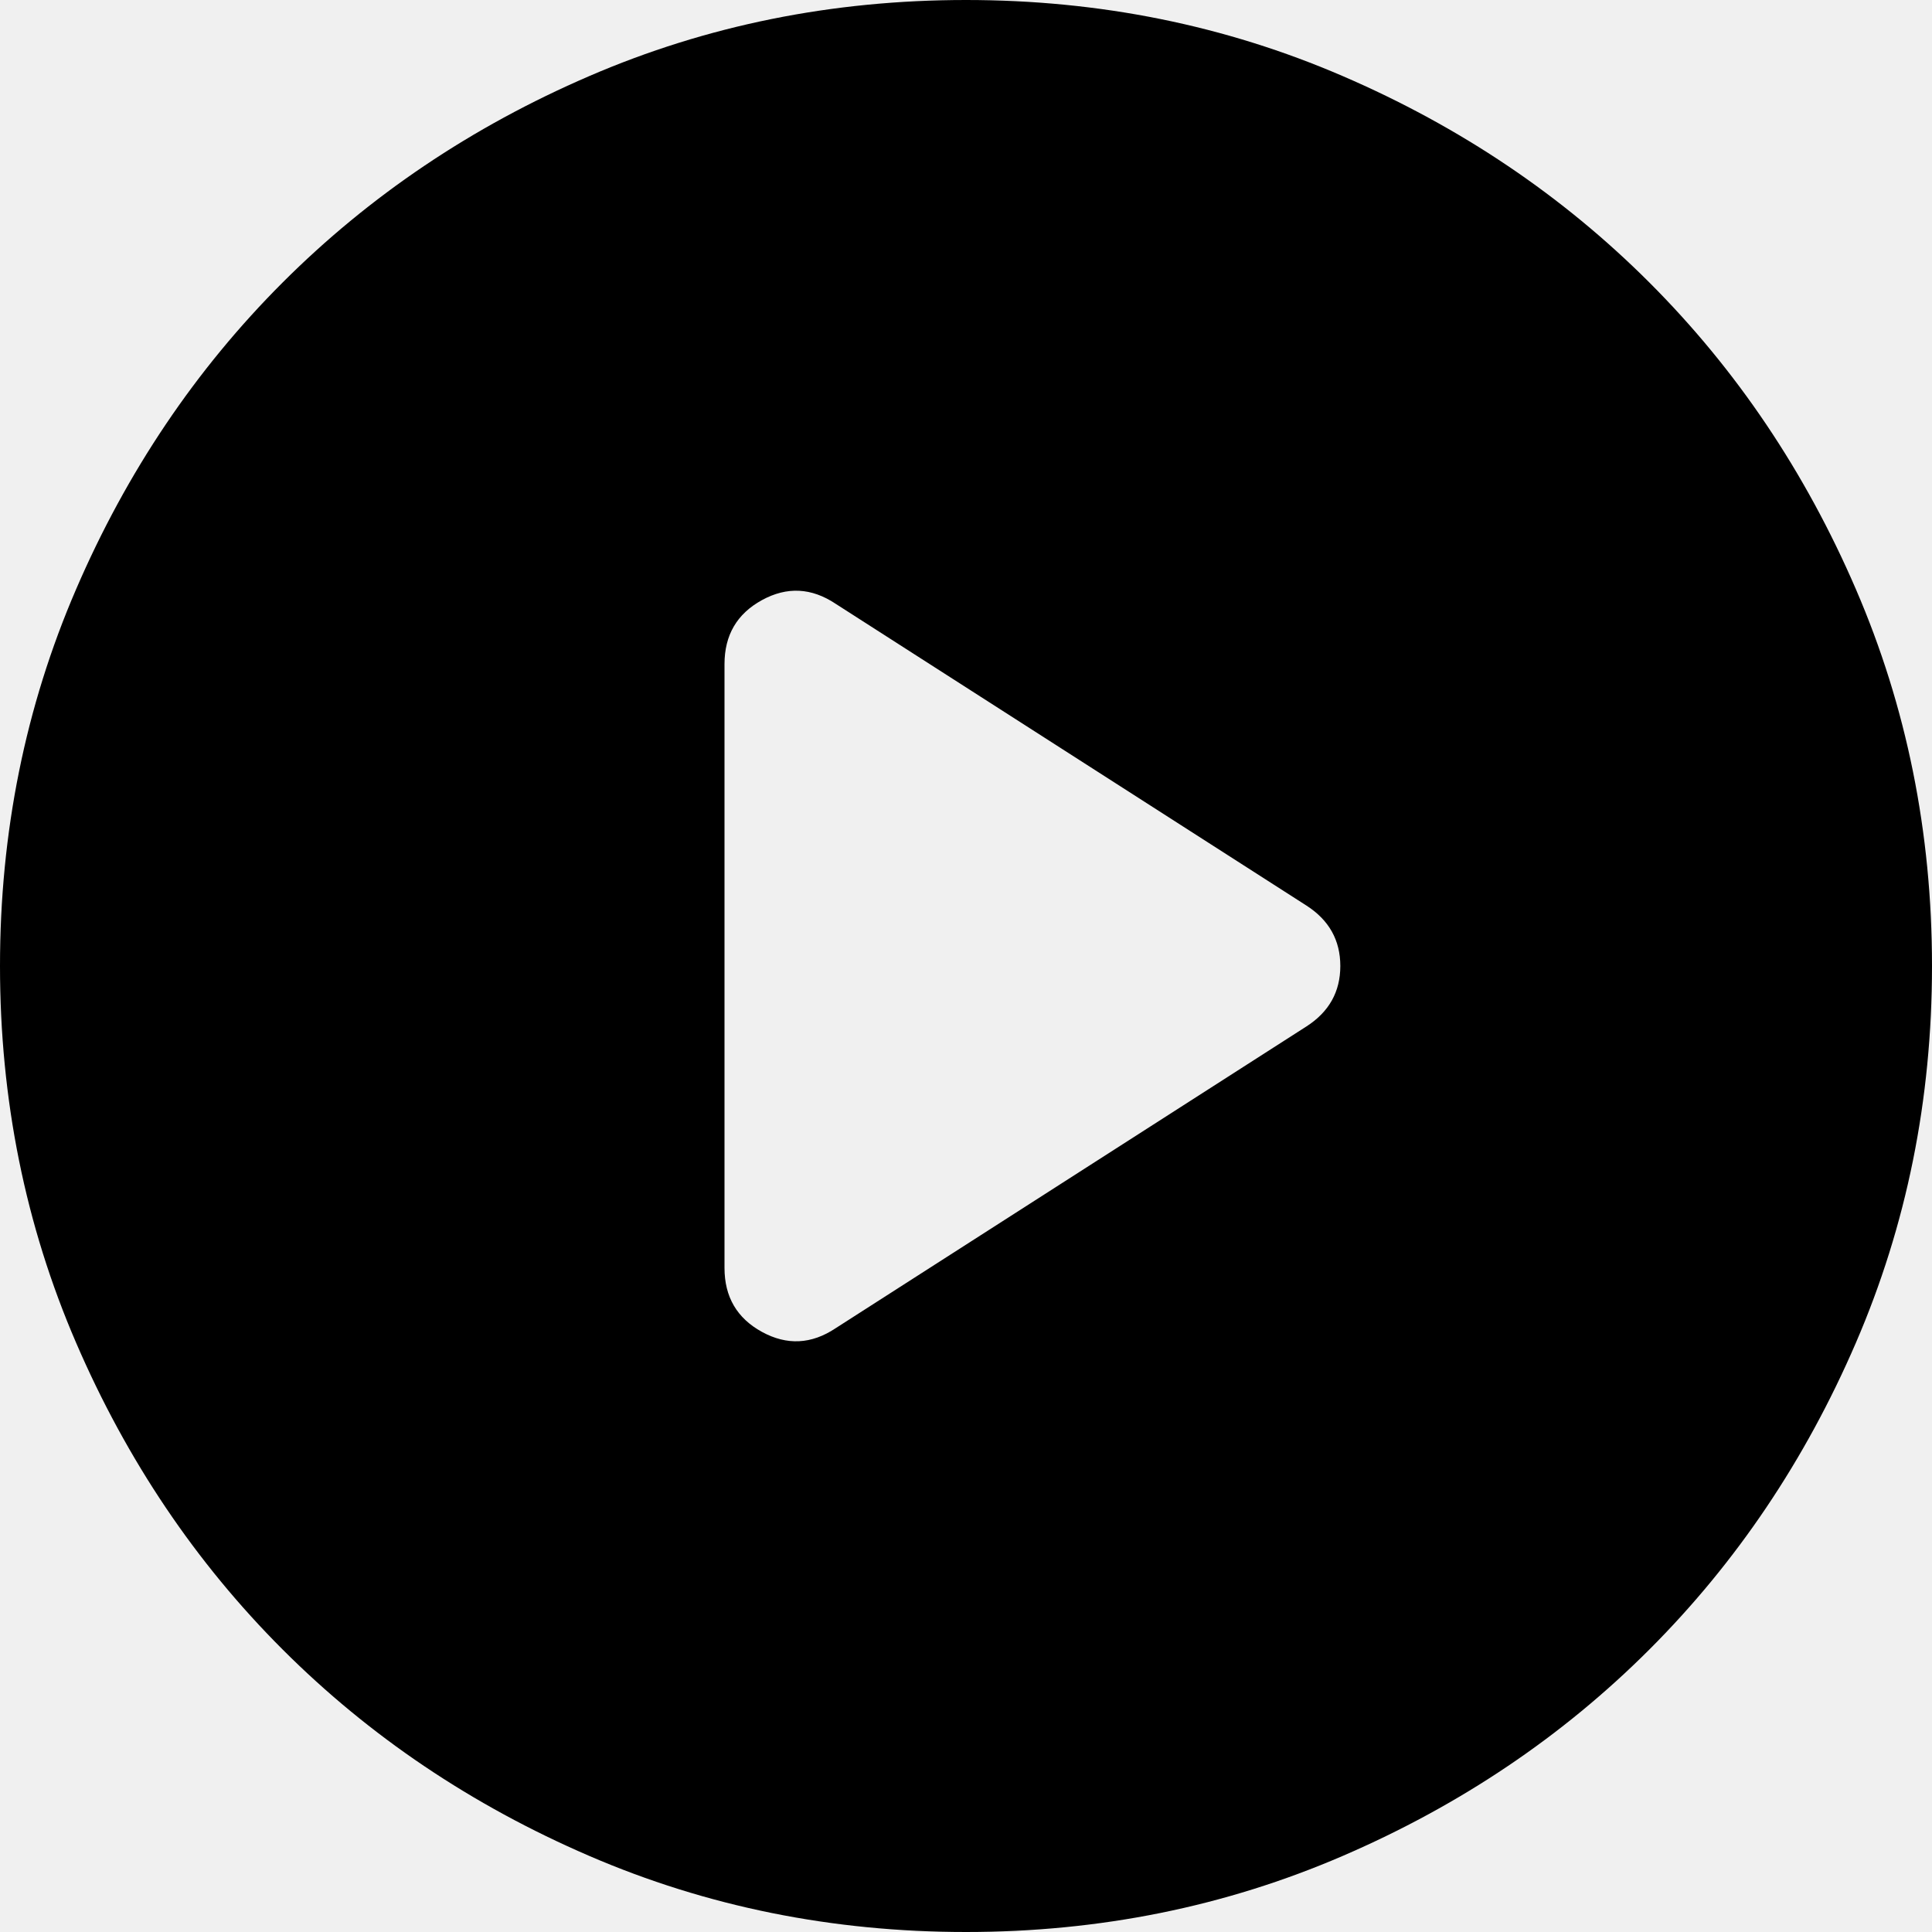
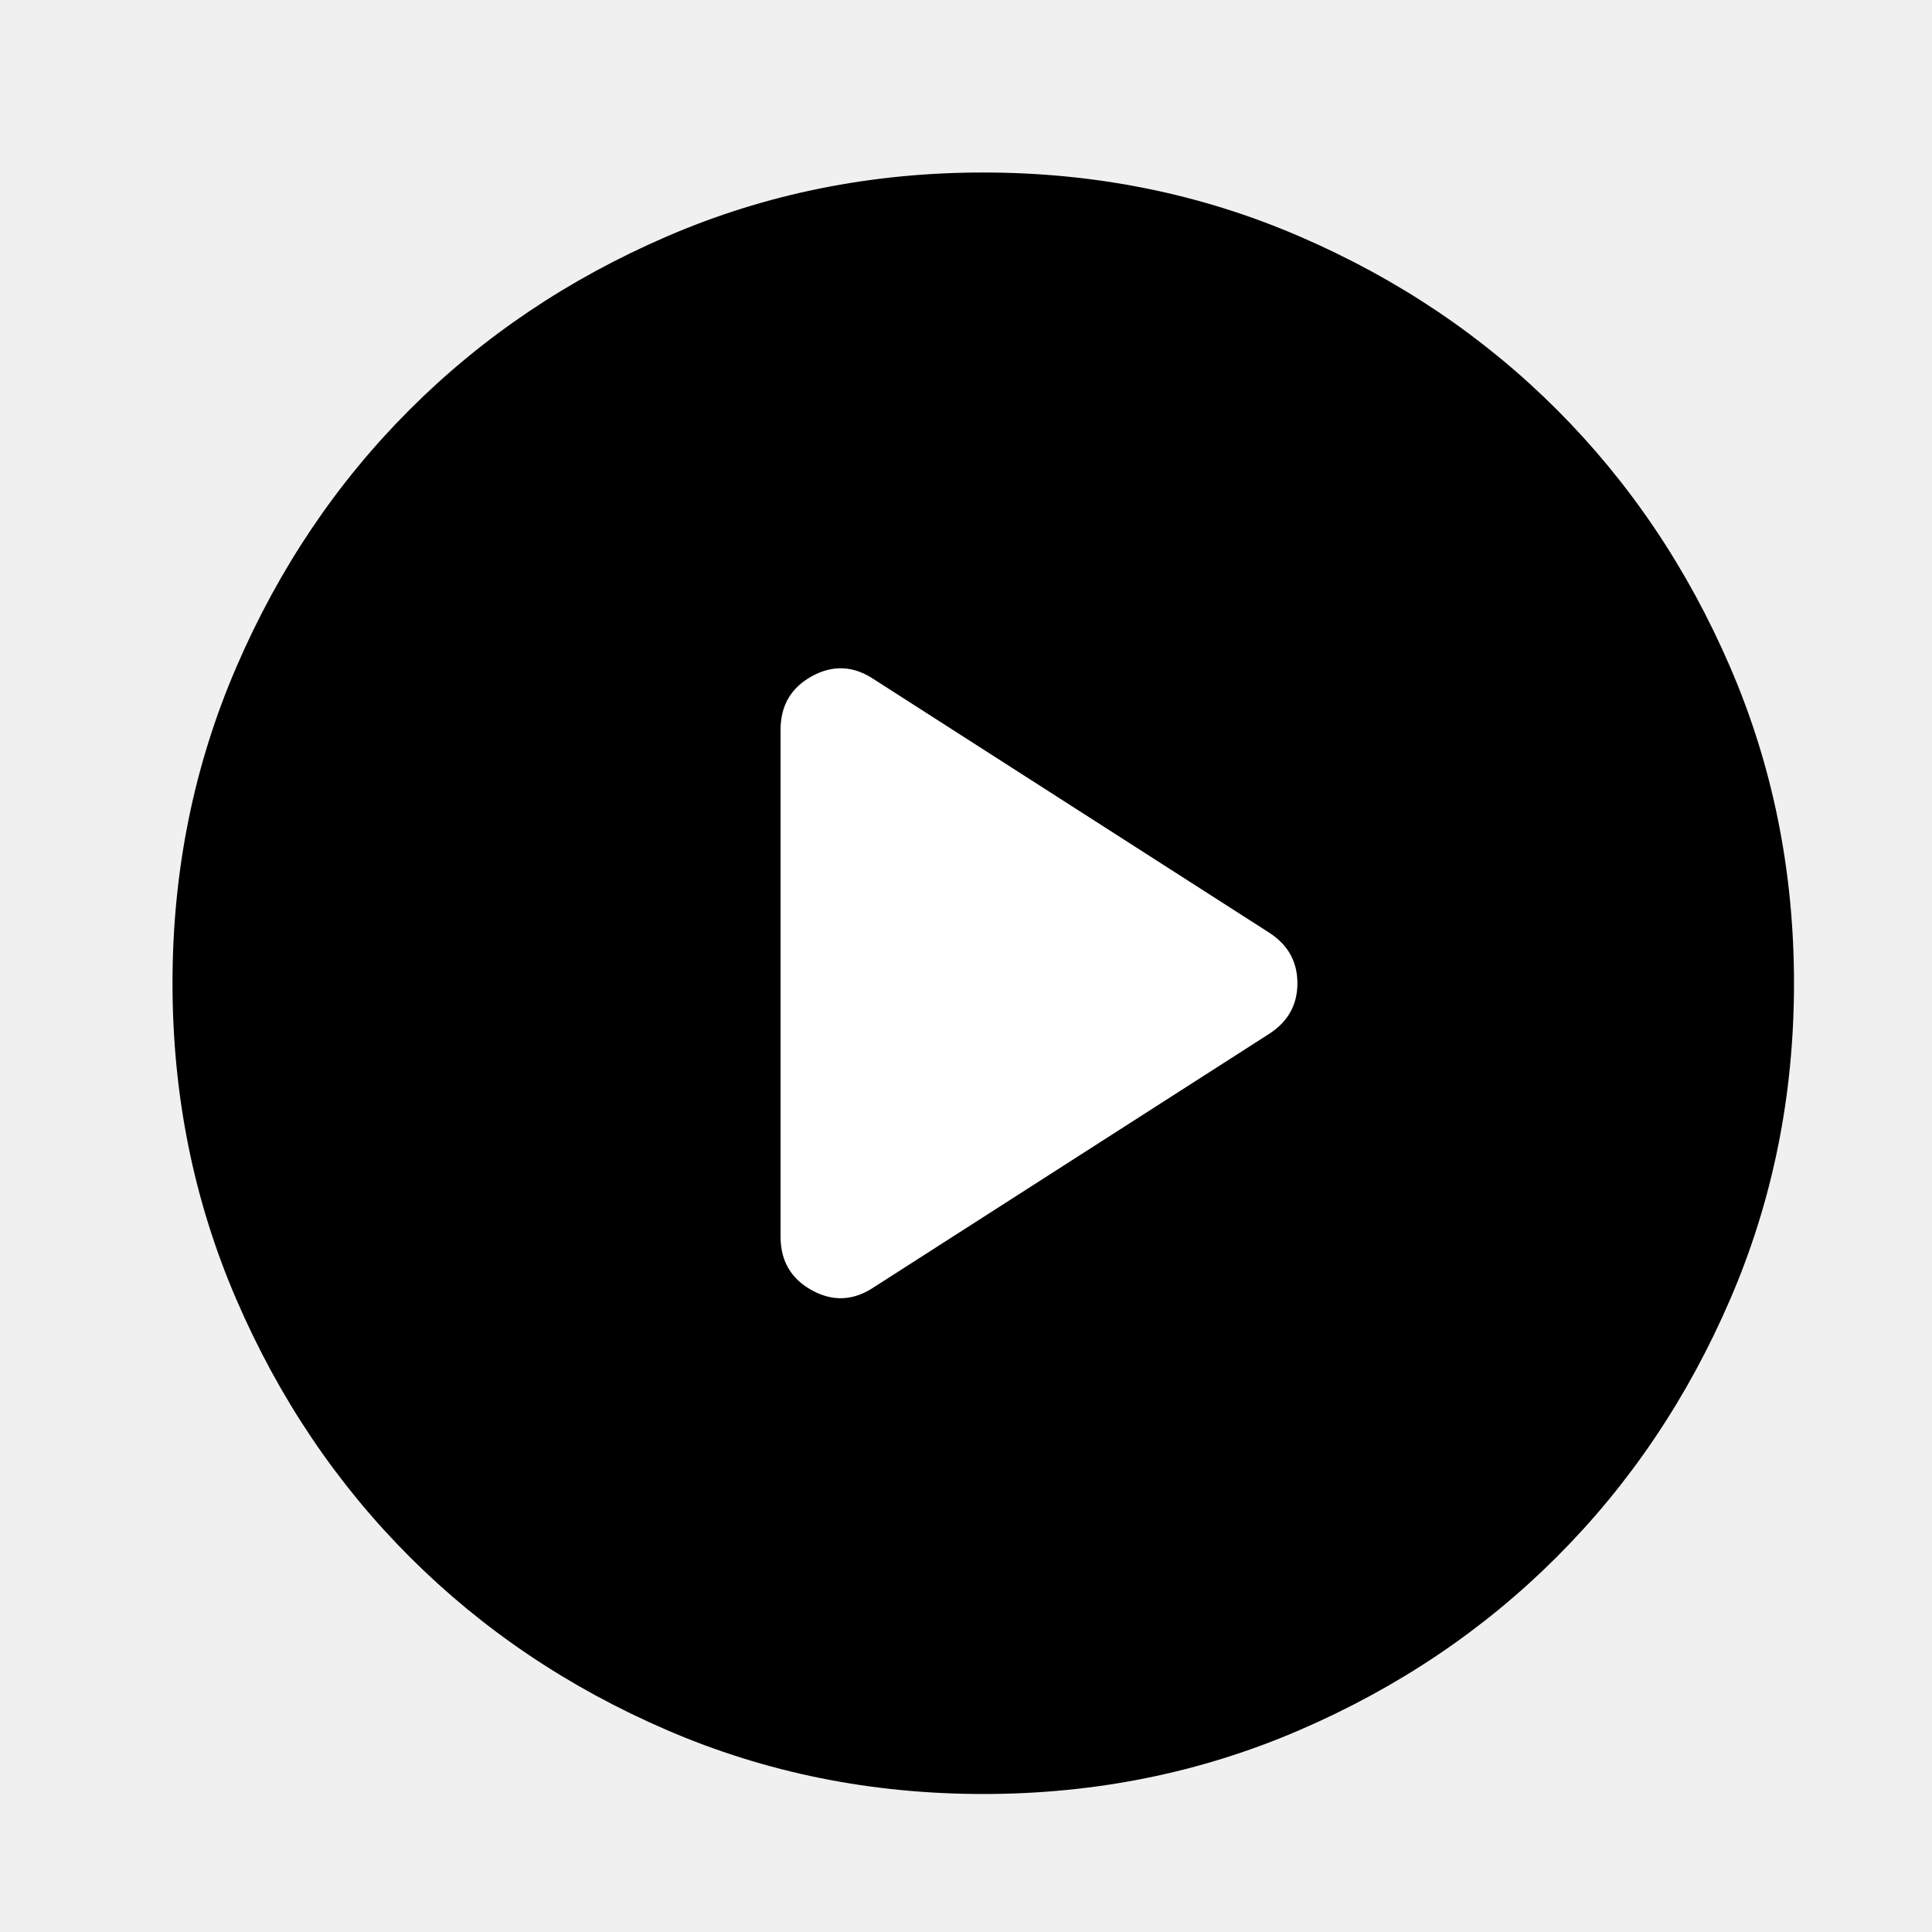
- <svg xmlns="http://www.w3.org/2000/svg" viewBox="0 0 47 47" fill="none">
-   <path d="M20.328 32.312L31.784 24.969C32.332 24.616 32.606 24.127 32.606 23.5C32.606 22.873 32.332 22.384 31.784 22.031L20.328 14.688C19.74 14.296 19.143 14.267 18.536 14.599C17.928 14.932 17.625 15.451 17.625 16.156V30.844C17.625 31.549 17.928 32.068 18.536 32.401C19.143 32.733 19.74 32.704 20.328 32.312ZM23.5 47C20.249 47 17.194 46.383 14.335 45.149C11.476 43.916 8.989 42.241 6.874 40.126C4.759 38.011 3.084 35.524 1.851 32.665C0.617 29.806 0 26.751 0 23.5C0 20.249 0.617 17.194 1.851 14.335C3.084 11.476 4.759 8.989 6.874 6.874C8.989 4.759 11.476 3.084 14.335 1.851C17.194 0.617 20.249 0 23.5 0C26.751 0 29.806 0.617 32.665 1.851C35.524 3.084 38.011 4.759 40.126 6.874C42.241 8.989 43.916 11.476 45.149 14.335C46.383 17.194 47 20.249 47 23.5C47 26.751 46.383 29.806 45.149 32.665C43.916 35.524 42.241 38.011 40.126 40.126C38.011 42.241 35.524 43.916 32.665 45.149C29.806 46.383 26.751 47 23.5 47Z" fill="currentColor" />
+ <svg xmlns="http://www.w3.org/2000/svg" viewBox="0 0 56 56" fill="none">
+   <rect x="13" y="18" width="32" height="25" fill="white" />
+   <path d="M25.328 37.312L36.784 29.969C37.332 29.616 37.606 29.127 37.606 28.5C37.606 27.873 37.332 27.384 36.784 27.031L25.328 19.688C24.74 19.296 24.143 19.267 23.536 19.599C22.928 19.932 22.625 20.451 22.625 21.156V35.844C22.625 36.549 22.928 37.068 23.536 37.401C24.143 37.733 24.74 37.704 25.328 37.312ZM28.5 52C25.249 52 22.194 51.383 19.335 50.149C16.476 48.916 13.989 47.241 11.874 45.126C9.759 43.011 8.084 40.524 6.851 37.665C5.617 34.806 5 31.751 5 28.5C5 25.249 5.617 22.194 6.851 19.335C8.084 16.476 9.759 13.989 11.874 11.874C13.989 9.759 16.476 8.084 19.335 6.851C22.194 5.617 25.249 5 28.5 5C31.751 5 34.806 5.617 37.665 6.851C40.524 8.084 43.011 9.759 45.126 11.874C47.241 13.989 48.916 16.476 50.149 19.335C51.383 22.194 52 25.249 52 28.5C52 31.751 51.383 34.806 50.149 37.665C48.916 40.524 47.241 43.011 45.126 45.126C43.011 47.241 40.524 48.916 37.665 50.149C34.806 51.383 31.751 52 28.5 52Z" fill="currentColor" />
</svg>
